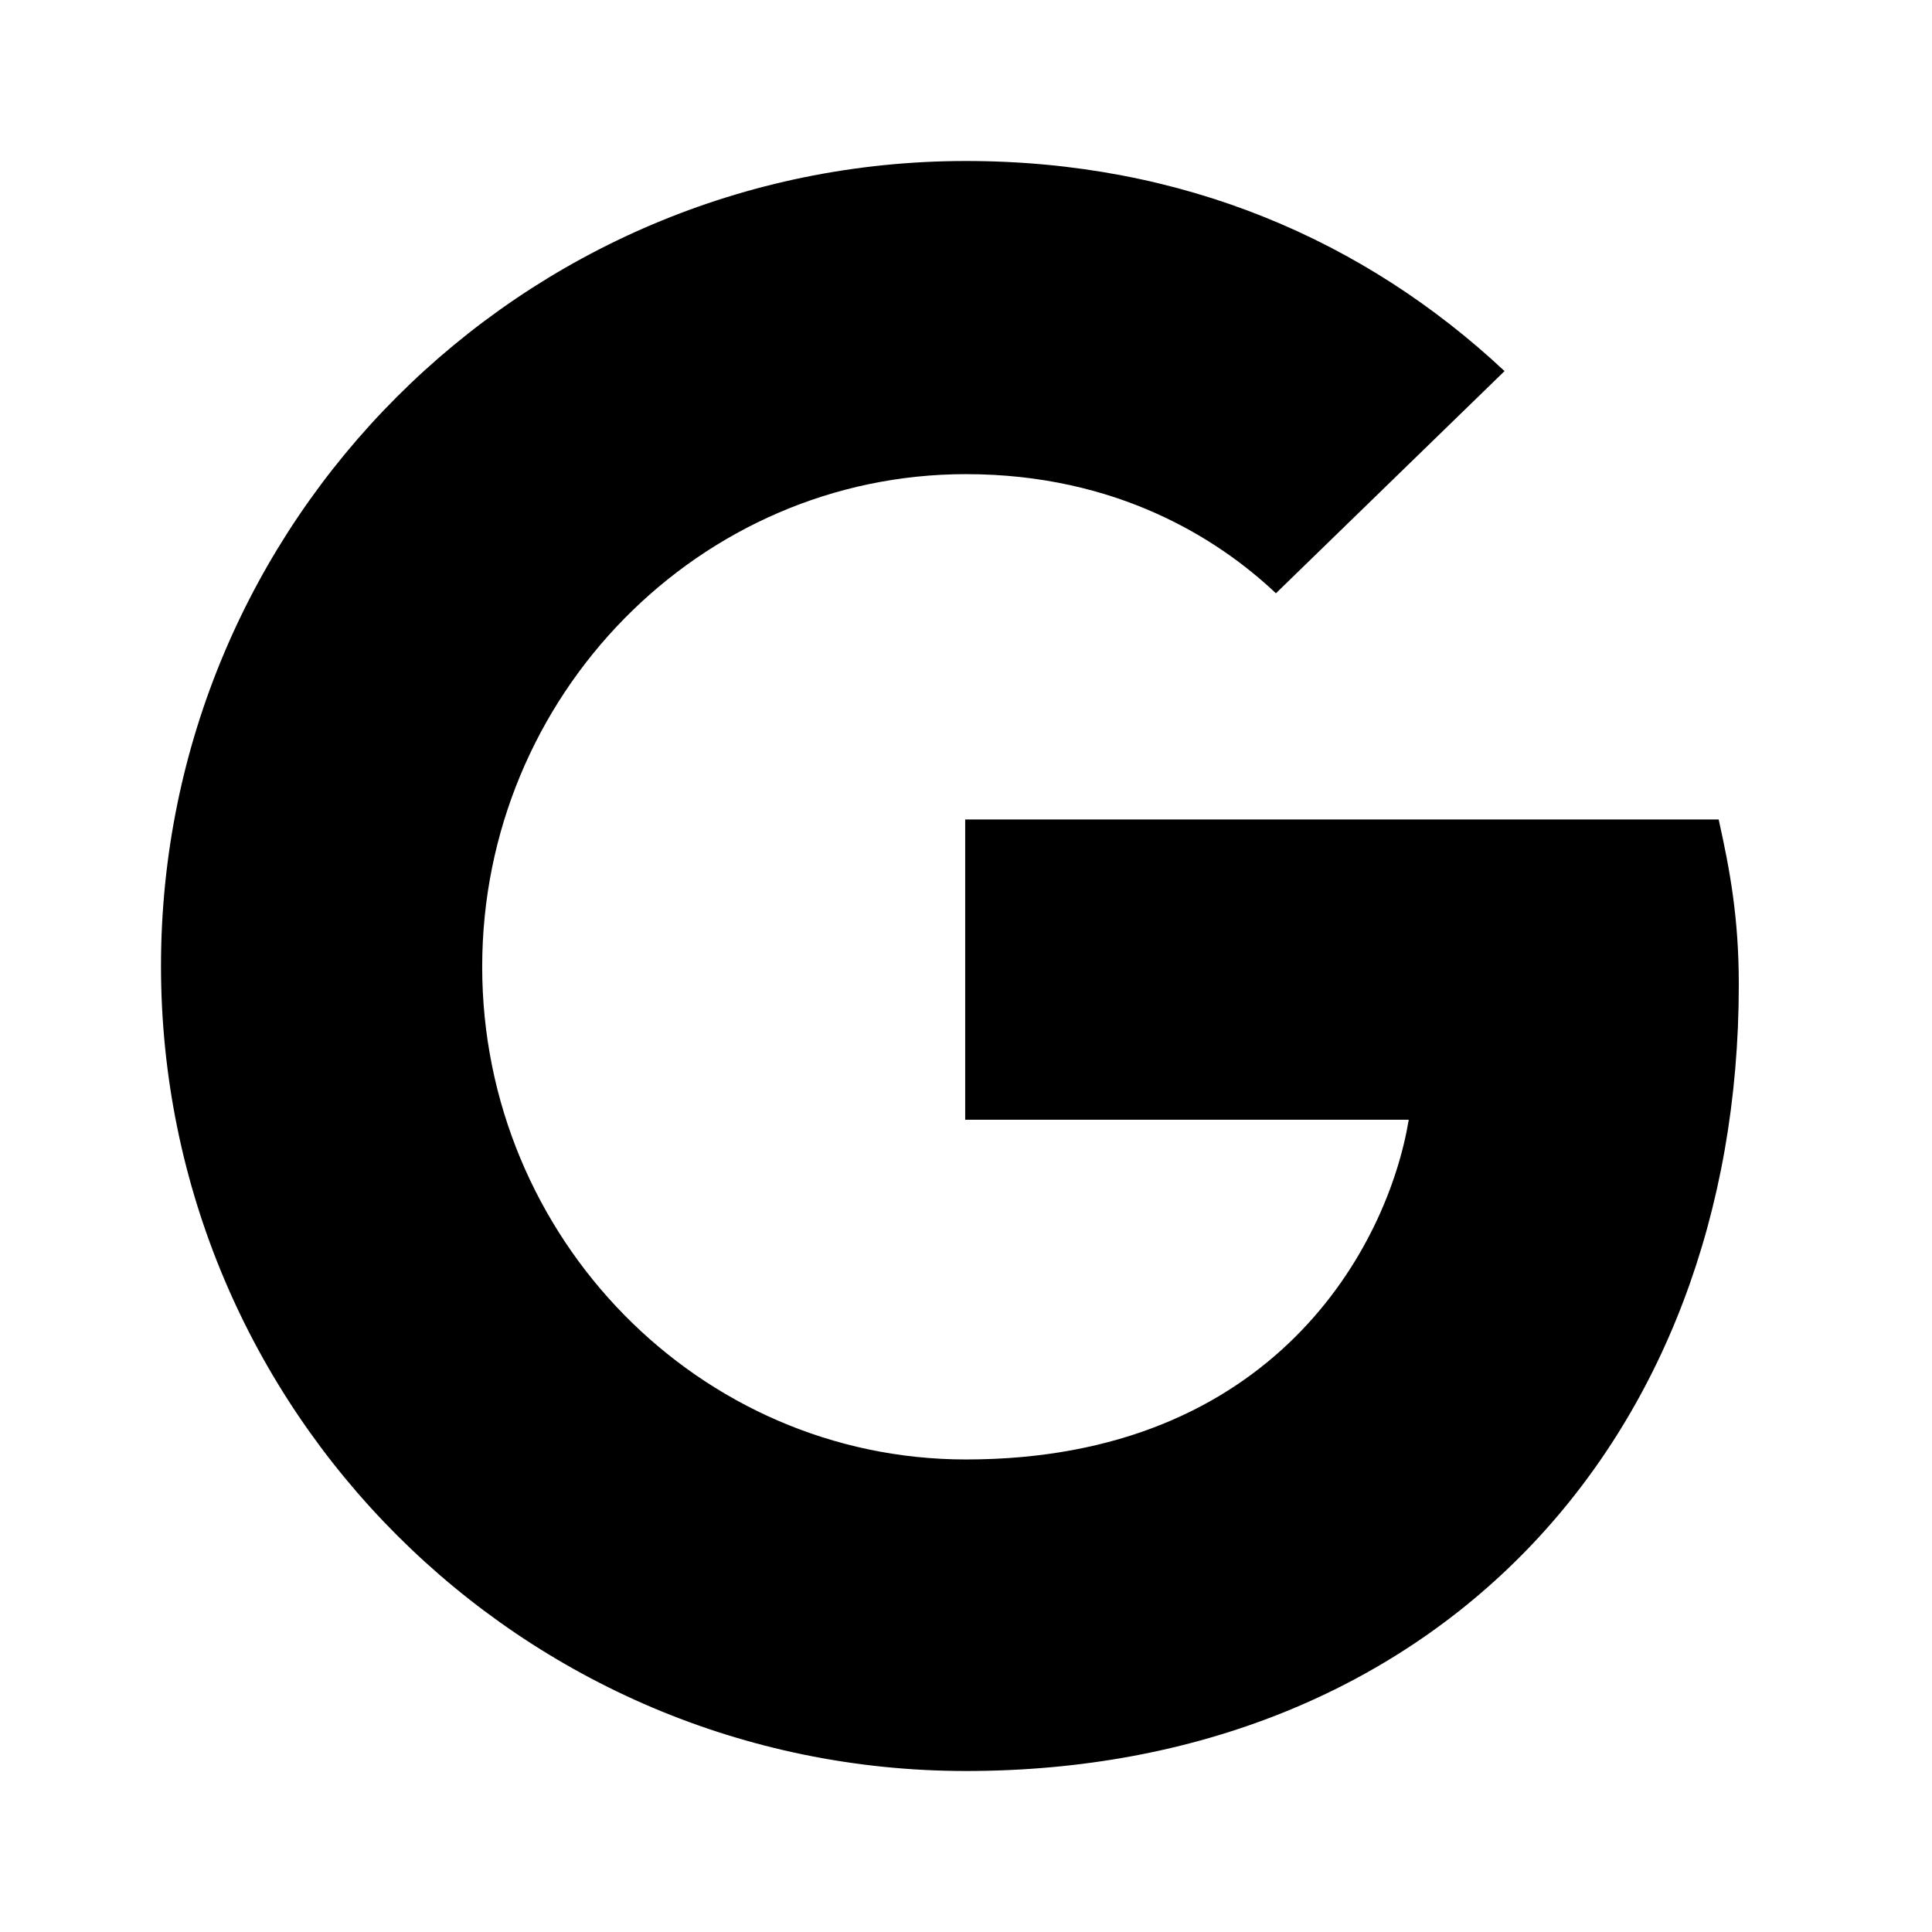
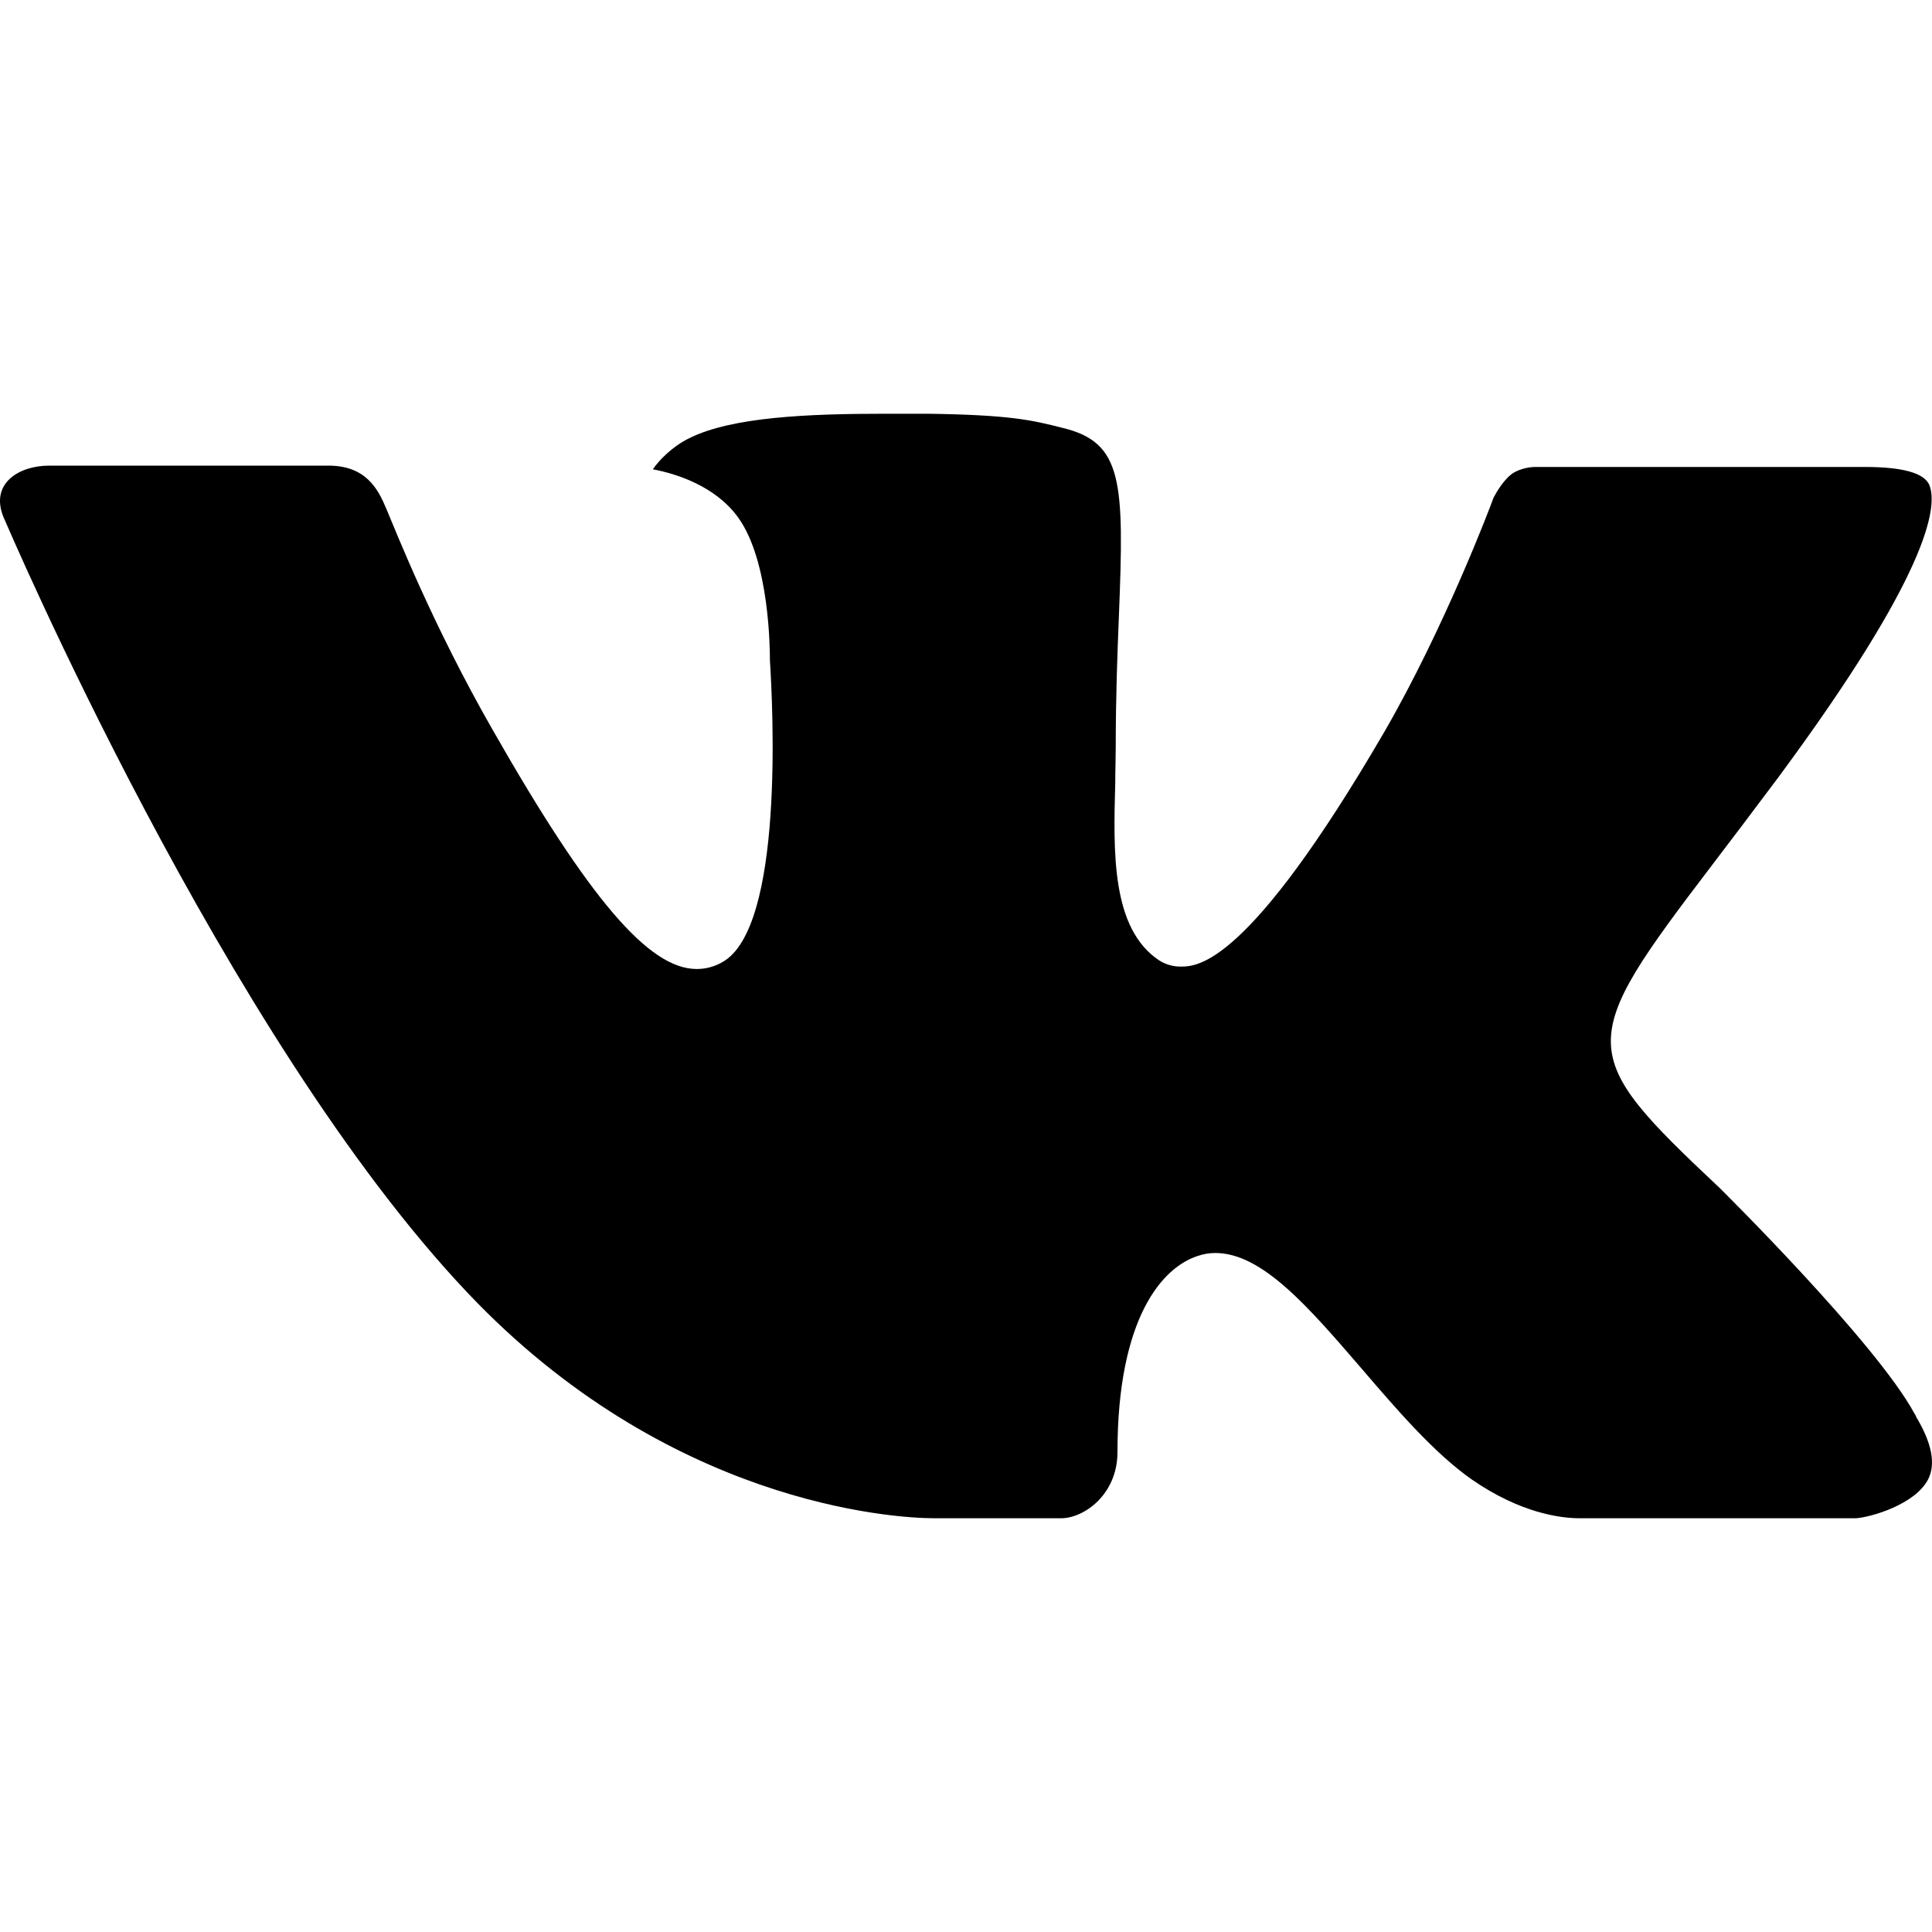
- <svg xmlns="http://www.w3.org/2000/svg" width="22px" height="22px" viewBox="0 0 24 24" version="1.1">
-   <path d="M11.99,13.9 L11.99,10.18 L21.35,10.18 C21.49,10.81 21.6,11.4 21.6,12.23 C21.6,17.94 17.77,22 12,22 C6.48,22 2,17.52 2,12 C2,6.48 6.48,2 12,2 C14.7,2 16.96,2.99 18.69,4.61 L15.85,7.37 C15.13,6.69 13.87,5.89 12,5.89 C8.69,5.89 5.99,8.64 5.99,12.01 C5.99,15.38 8.69,18.13 12,18.13 C15.83,18.13 17.24,15.48 17.5,13.91 L11.99,13.91 L11.99,13.9 Z" />
+ <svg xmlns="http://www.w3.org/2000/svg" width="22px" height="22px" viewBox="0 0 20 20">
+   <path d="M17.802 12.298s1.617 1.597 2.017 2.336a.127.127 0 0 1 .018.035c.163.273.203.487.123.645-.135.261-.592.392-.747.403h-2.858c-.199 0-.613-.052-1.117-.4-.385-.269-.768-.712-1.139-1.145-.554-.643-1.033-1.201-1.518-1.201a.548.548 0 0 0-.18.03c-.367.116-.833.639-.833 2.032 0 .436-.344.684-.585.684H9.674c-.446 0-2.768-.156-4.827-2.327C2.324 10.732.058 5.4.036 5.353c-.141-.345.155-.533.475-.533h2.886c.387 0 .513.234.601.444.102.241.48 1.205 1.1 2.288 1.004 1.762 1.621 2.479 2.114 2.479a.527.527 0 0 0 .264-.07c.644-.354.524-2.654.494-3.128 0-.092-.001-1.027-.331-1.479-.236-.324-.638-.45-.881-.496.065-.094.203-.238.38-.323.441-.22 1.238-.252 2.029-.252h.439c.858.012 1.08.067 1.392.146.628.15.64.557.585 1.943-.016.396-.033.842-.033 1.367 0 .112-.005.237-.005.364-.019.711-.044 1.512.458 1.841a.41.41 0 0 0 .217.062c.174 0 .695 0 2.108-2.425.62-1.071 1.1-2.334 1.133-2.429.028-.053.112-.202.214-.262a.479.479 0 0 1 .236-.056h3.395c.37 0 .621.056.67.196.082.227-.016.92-1.566 3.016-.261.349-.49.651-.691.915-1.405 1.844-1.405 1.937.083 3.337z" />
</svg>
